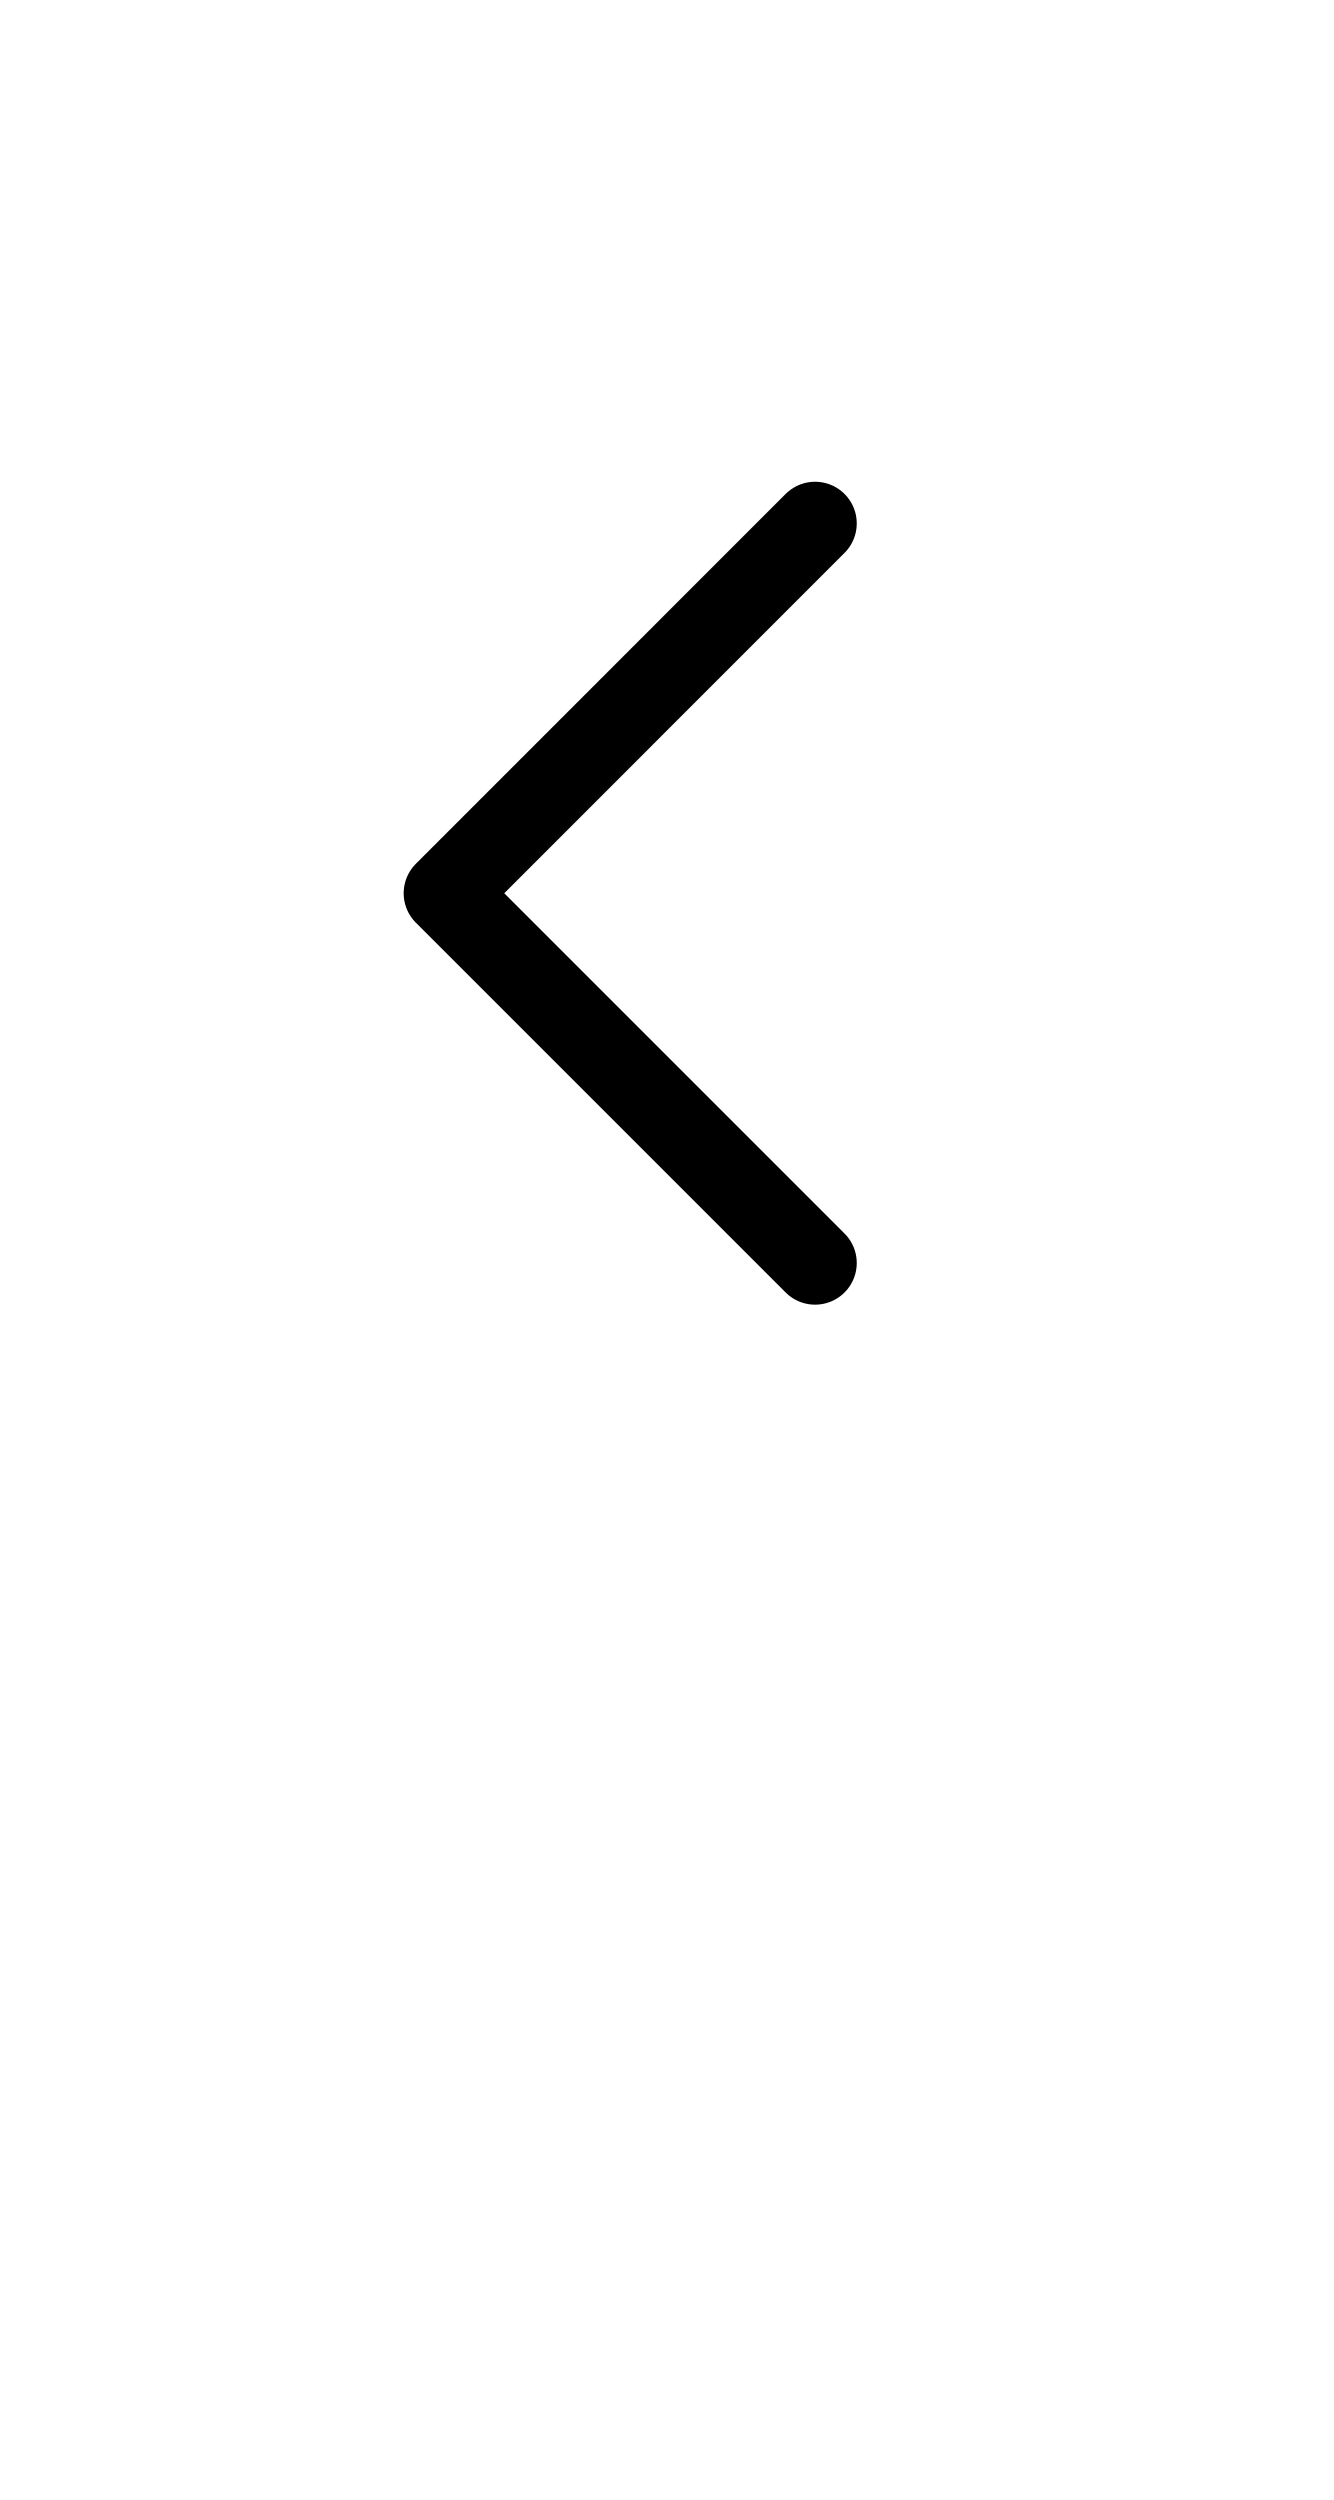
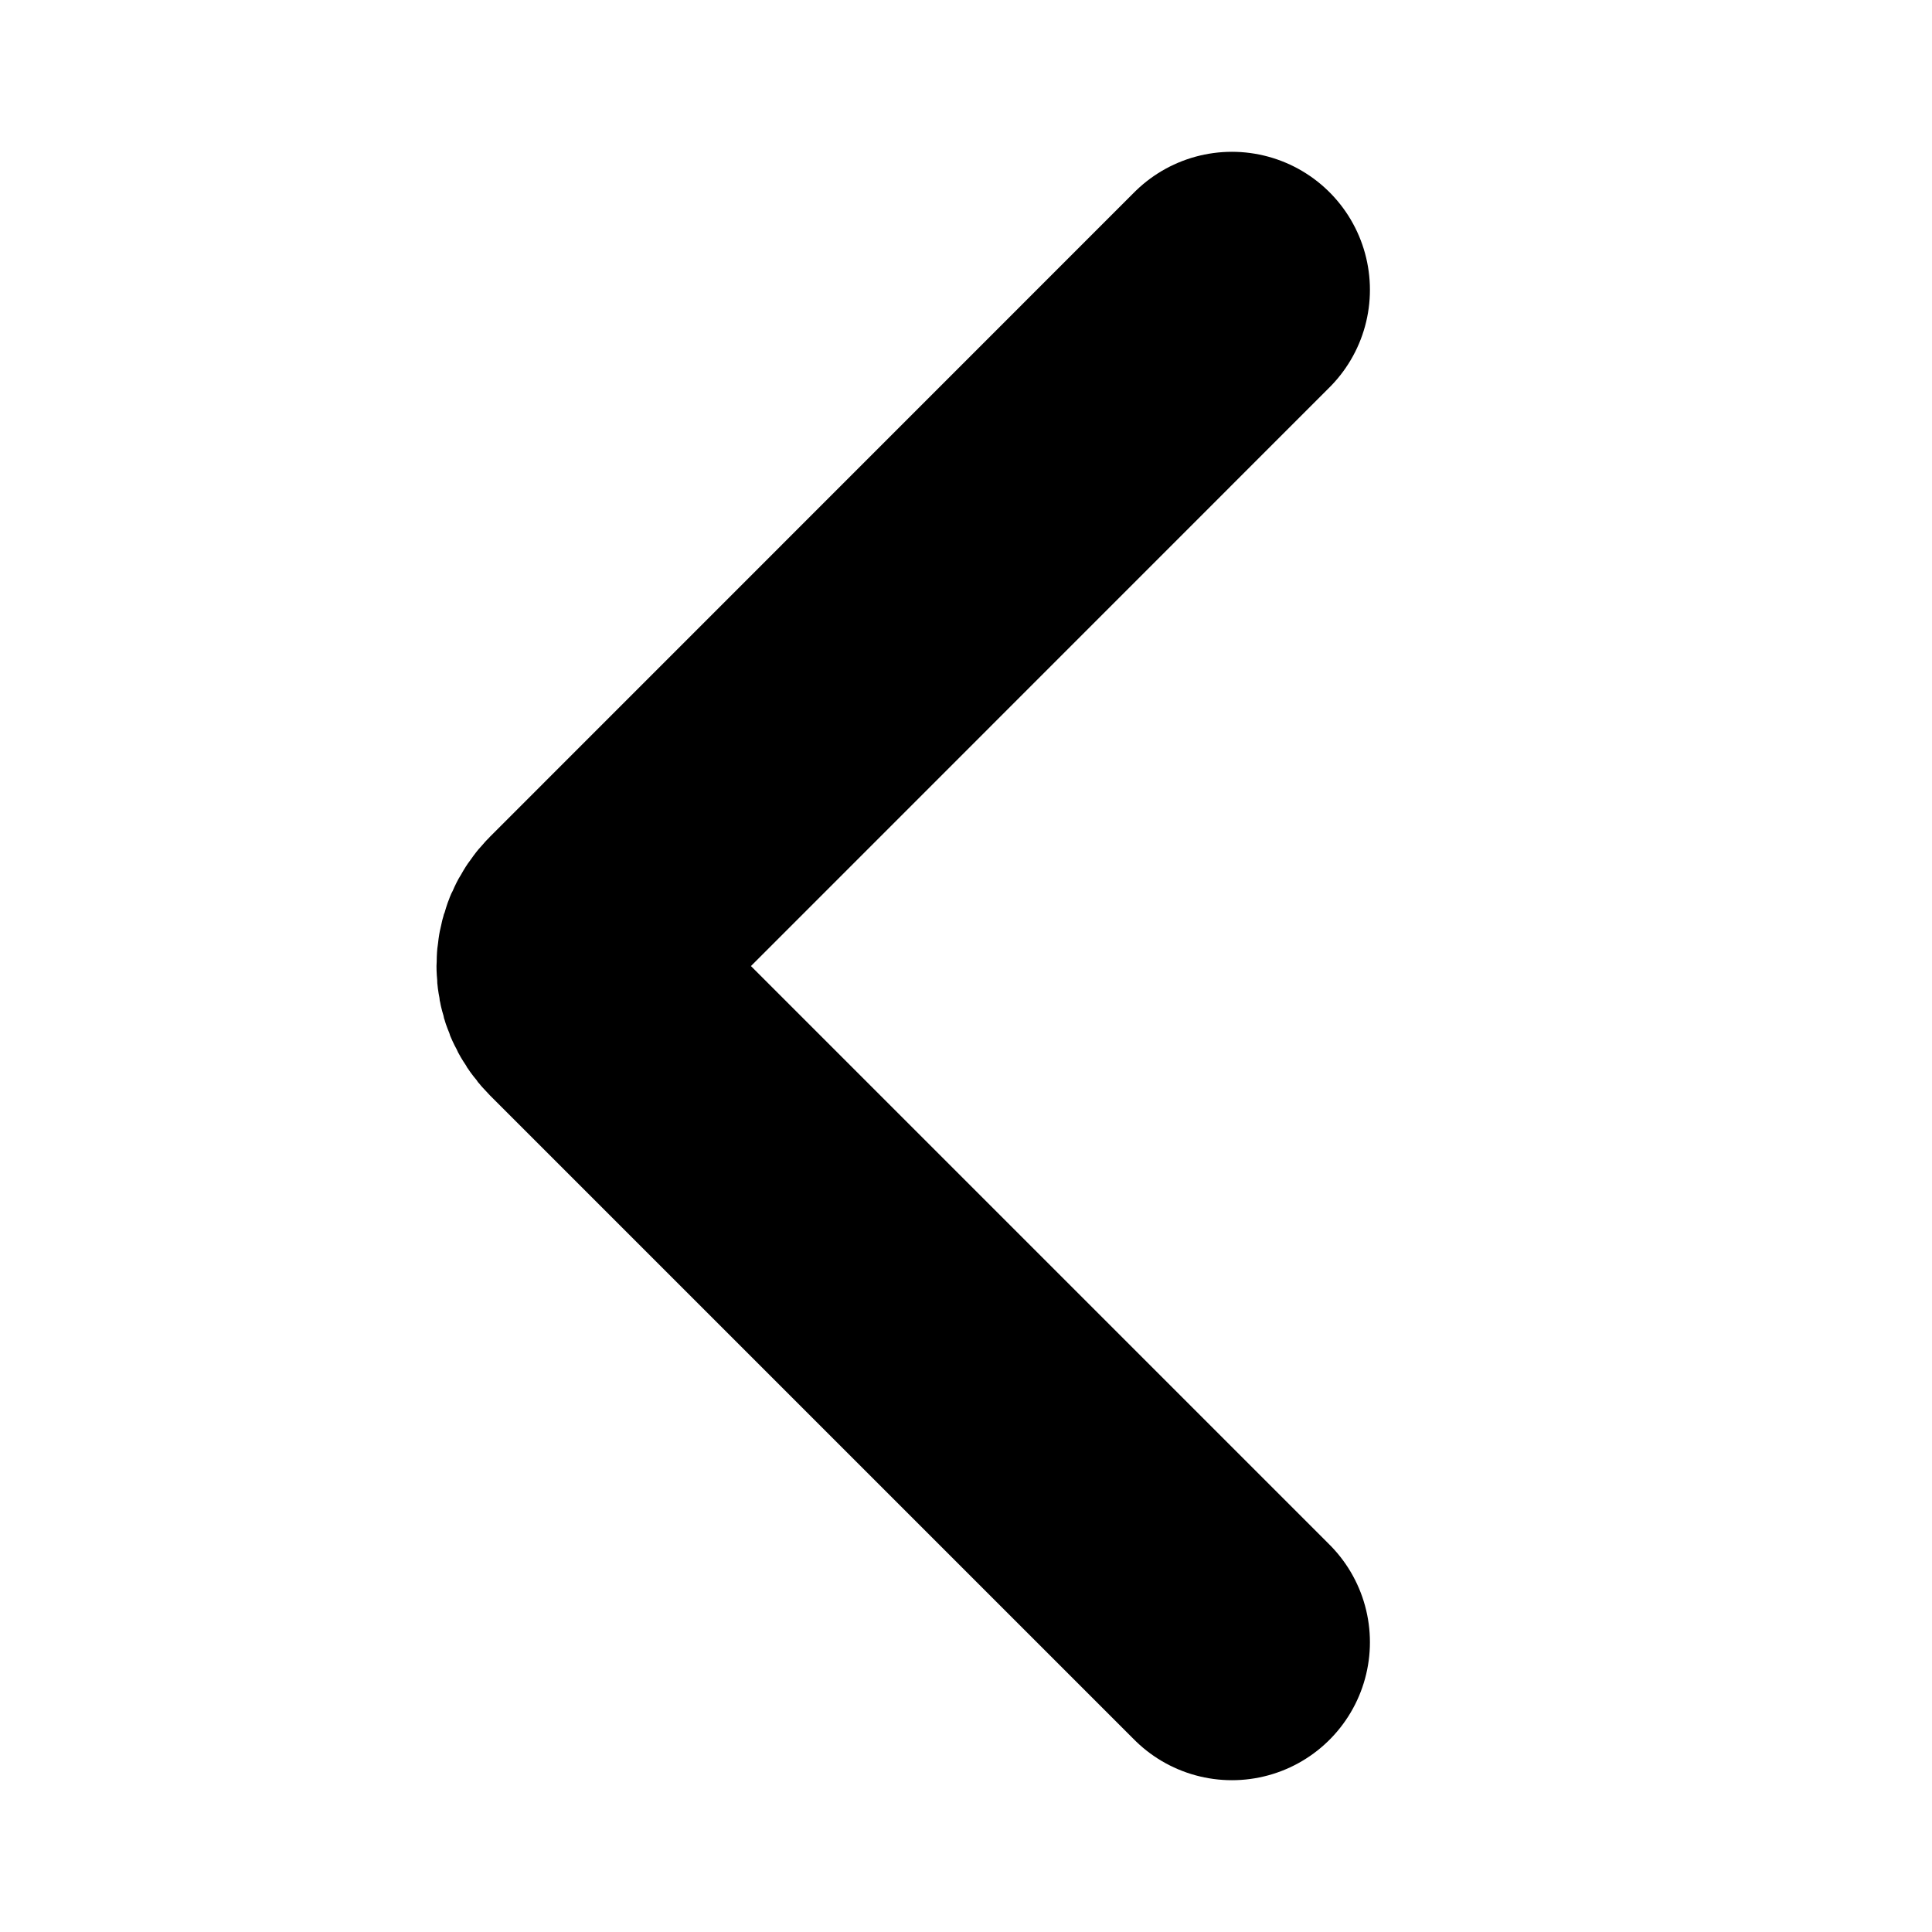
- <svg xmlns="http://www.w3.org/2000/svg" width="16" height="30" viewBox="0 0 16 30" fill="none">
-   <g id="Edit">
-     <path id="Vector" d="M9.781 6.281L5.344 10.719L9.781 15.156" stroke="black" stroke-linecap="round" stroke-linejoin="round" />
+ <svg xmlns="http://www.w3.org/2000/svg" width="14" height="14" viewBox="0 0 14 14" fill="none">
+   <g id="Frame">
+     <path id="Vector" d="M8.927 2.1L4.258 6.77C4.228 6.8 4.204 6.836 4.187 6.875C4.171 6.915 4.163 6.958 4.163 7C4.163 7.043 4.171 7.086 4.187 7.125C4.204 7.165 4.228 7.201 4.258 7.231L8.927 11.9" stroke="currentColor" stroke-width="2" stroke-linecap="round" stroke-linejoin="round" />
  </g>
</svg>
